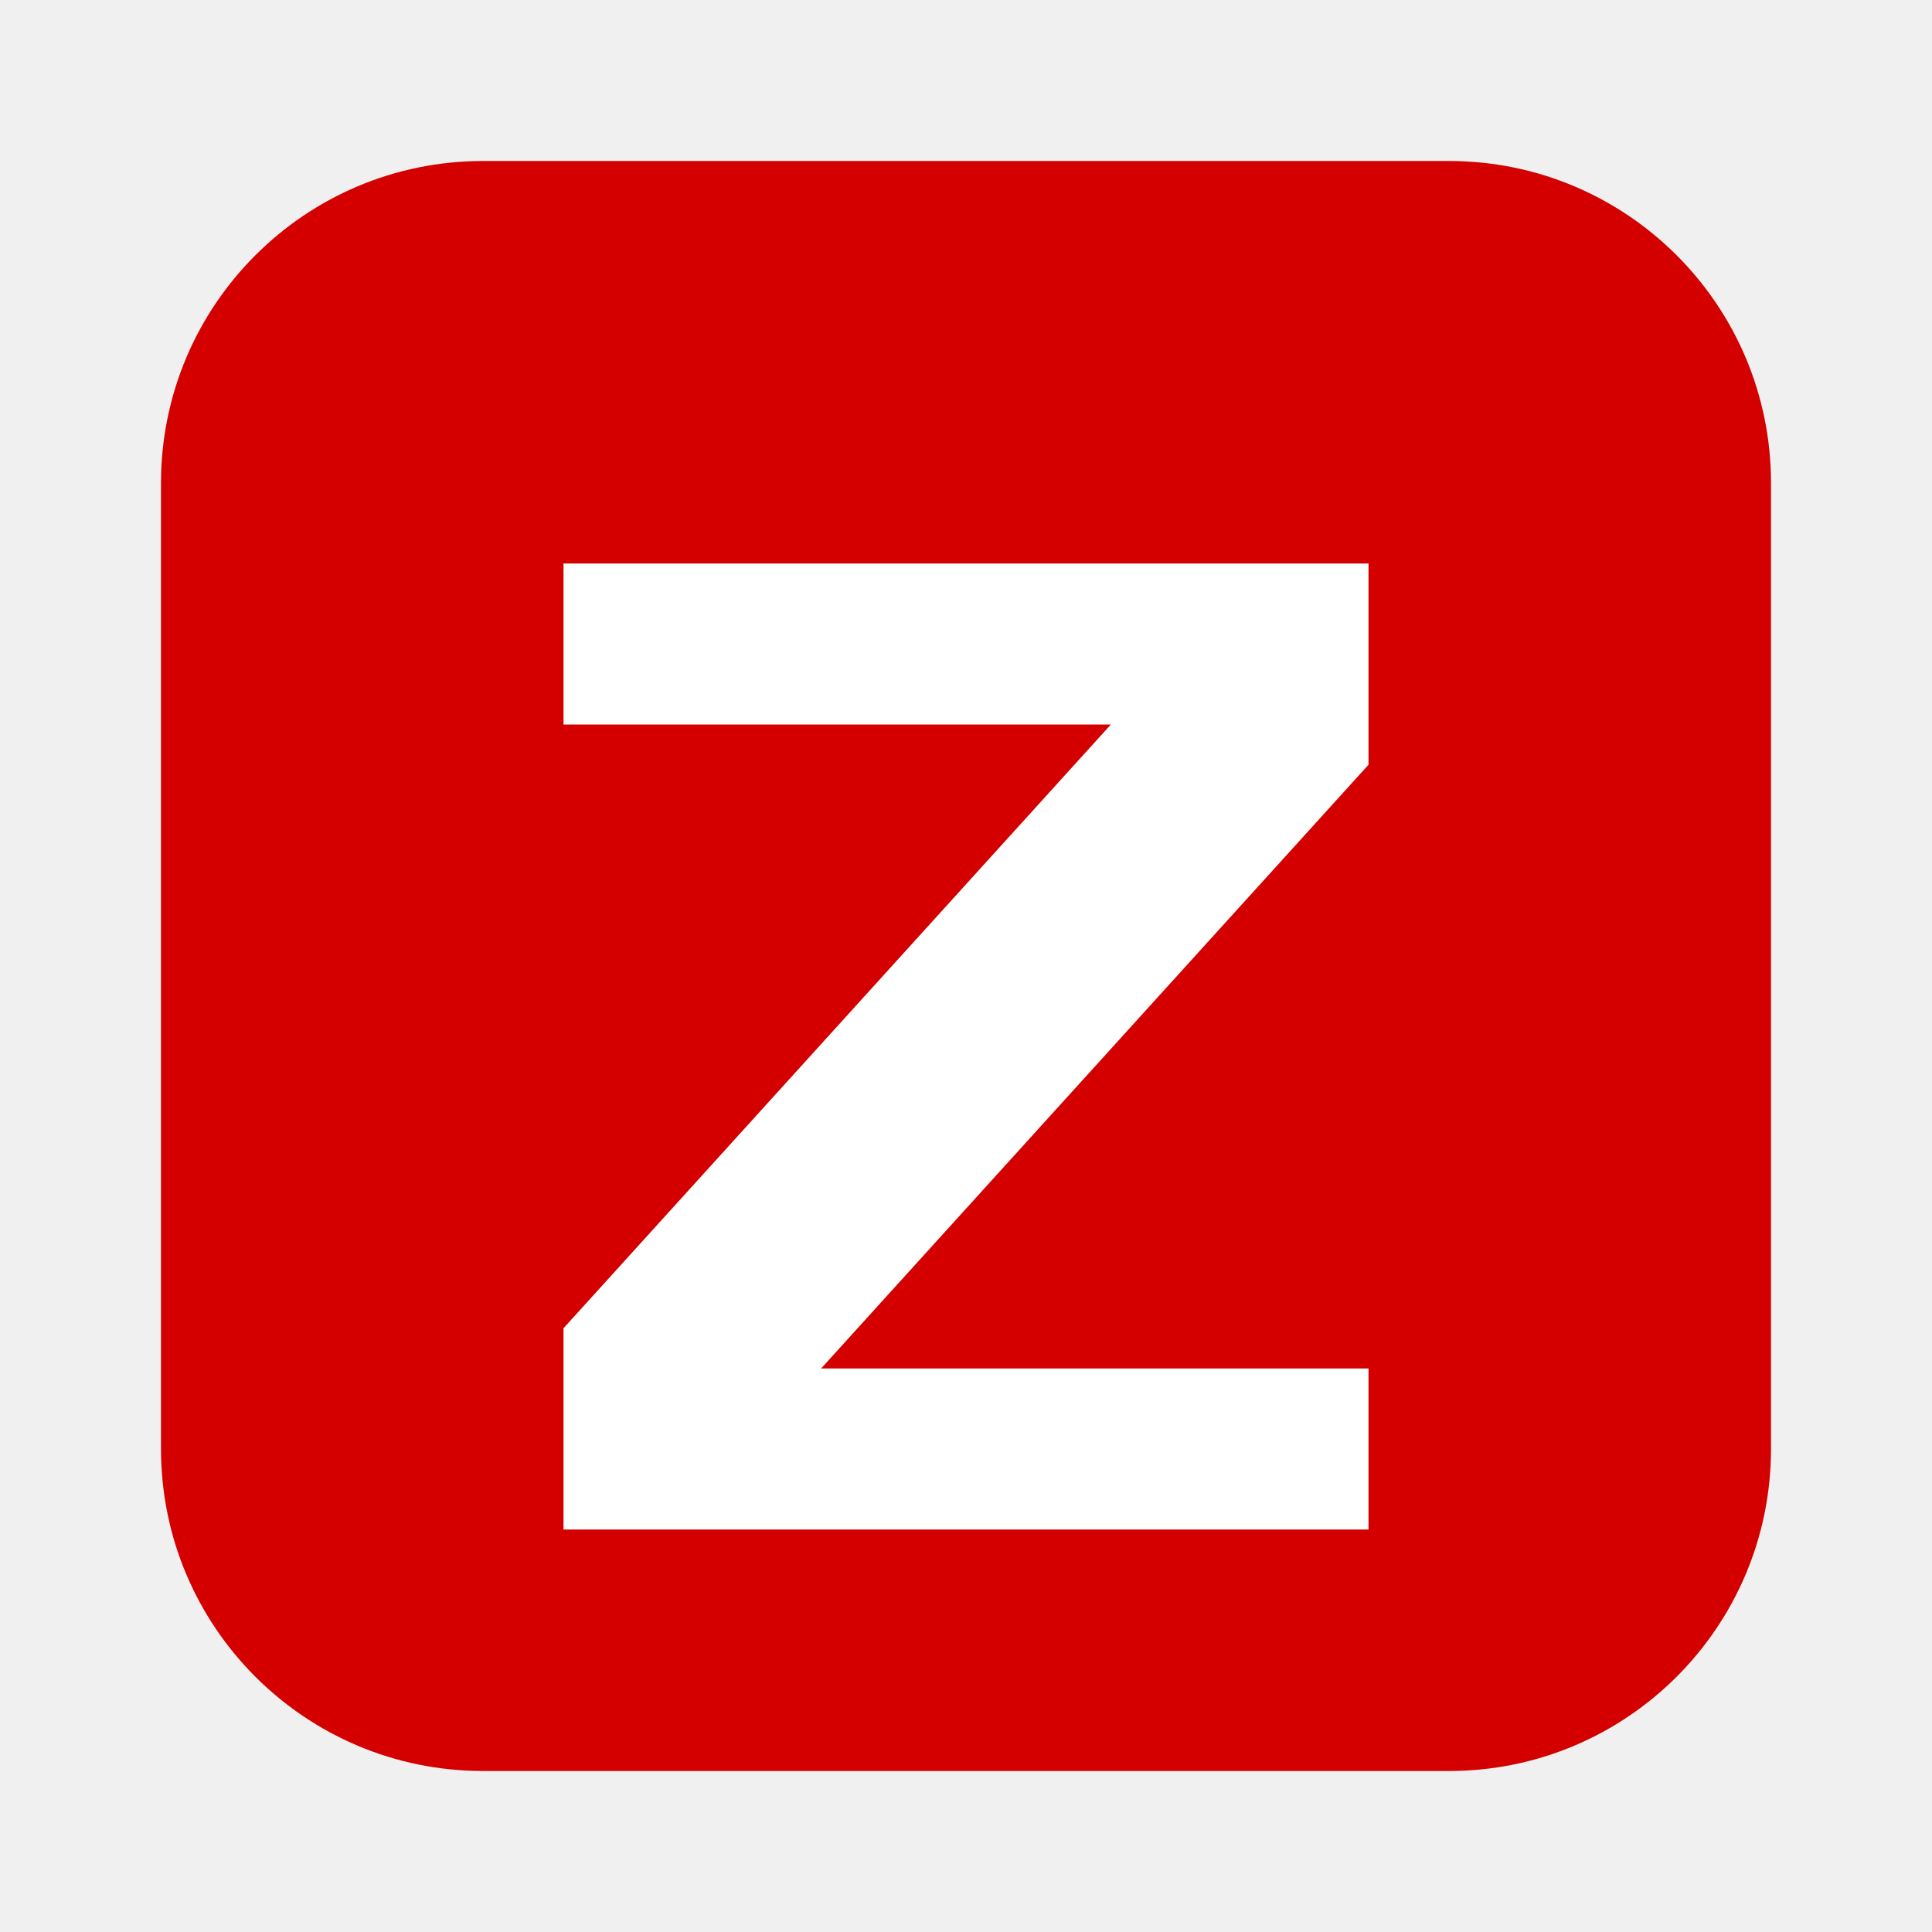
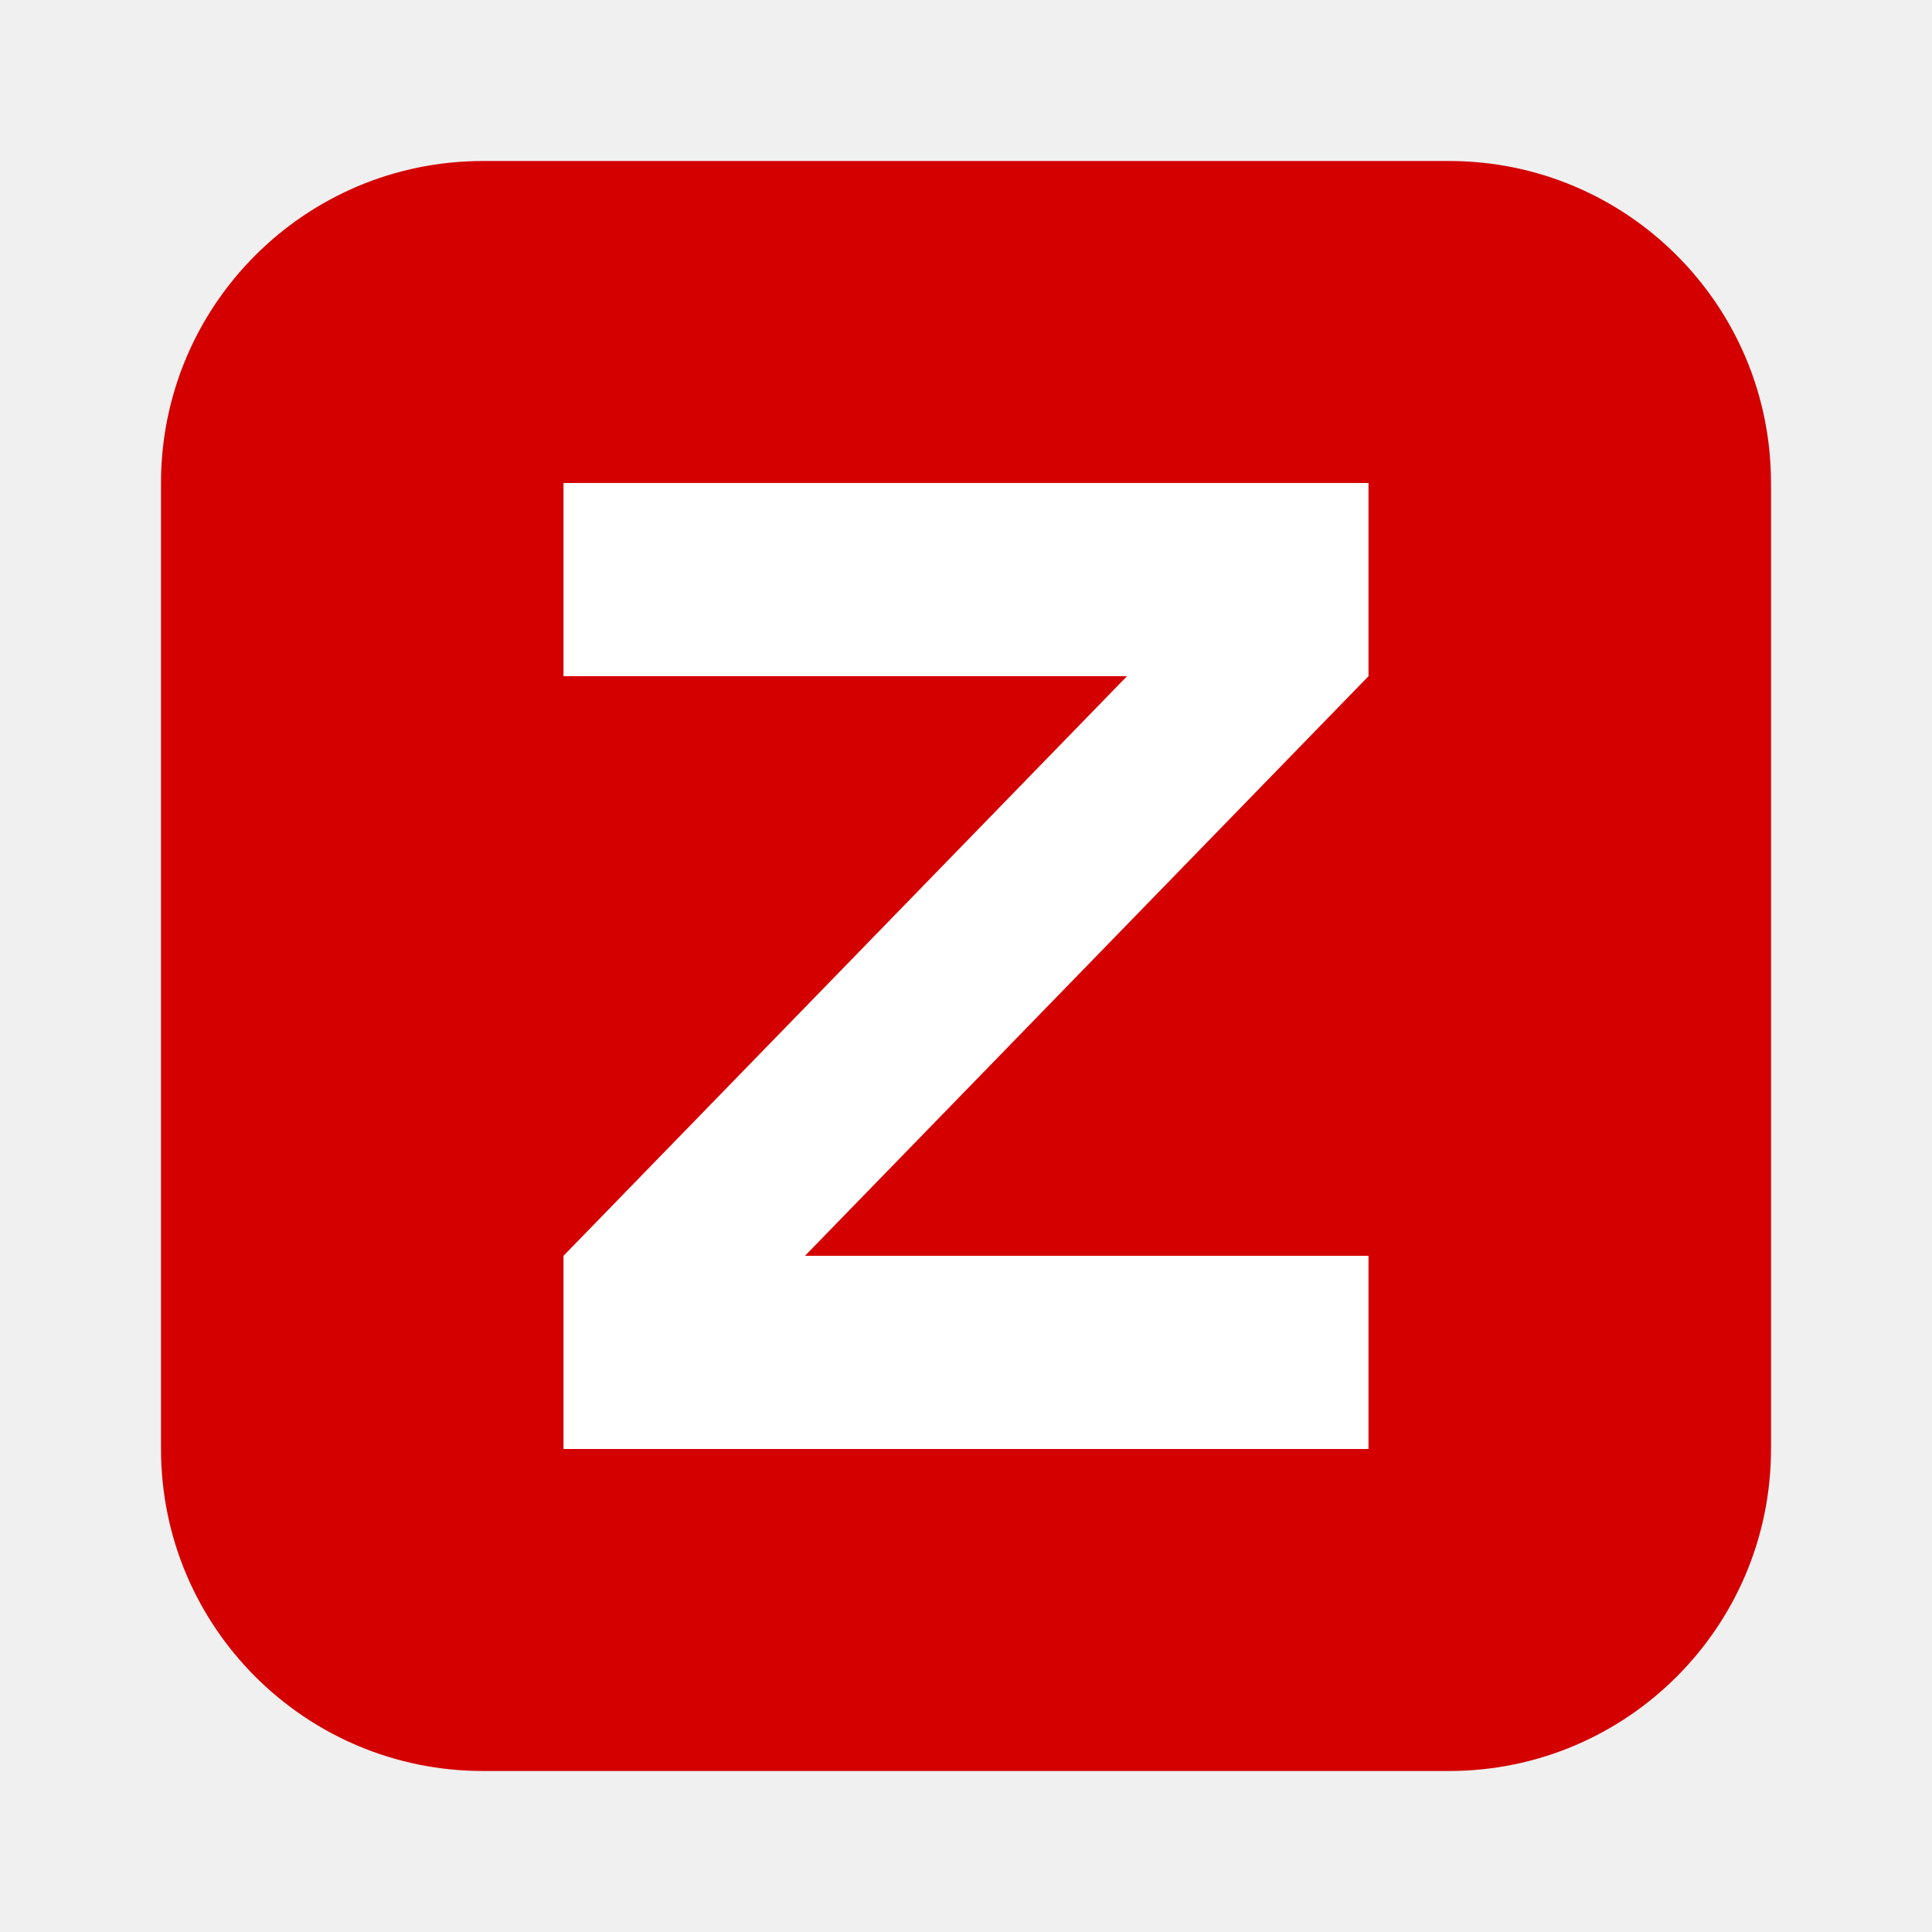
<svg xmlns="http://www.w3.org/2000/svg" viewBox="0 0 24 24" fill="none">
  <rect x="2" y="2" width="20" height="20" rx="4" fill="#D40000" />
-   <path d="M7 7h10v2.5L10.2 17H17v2H7v-2.5L13.8 9H7V7z" fill="#FFFFFF" />
+   <path d="M7 6h10v2.4l-7 7.2h7V18H7v-2.4l7-7.2H7z" fill="#FFFFFF" />
</svg>
